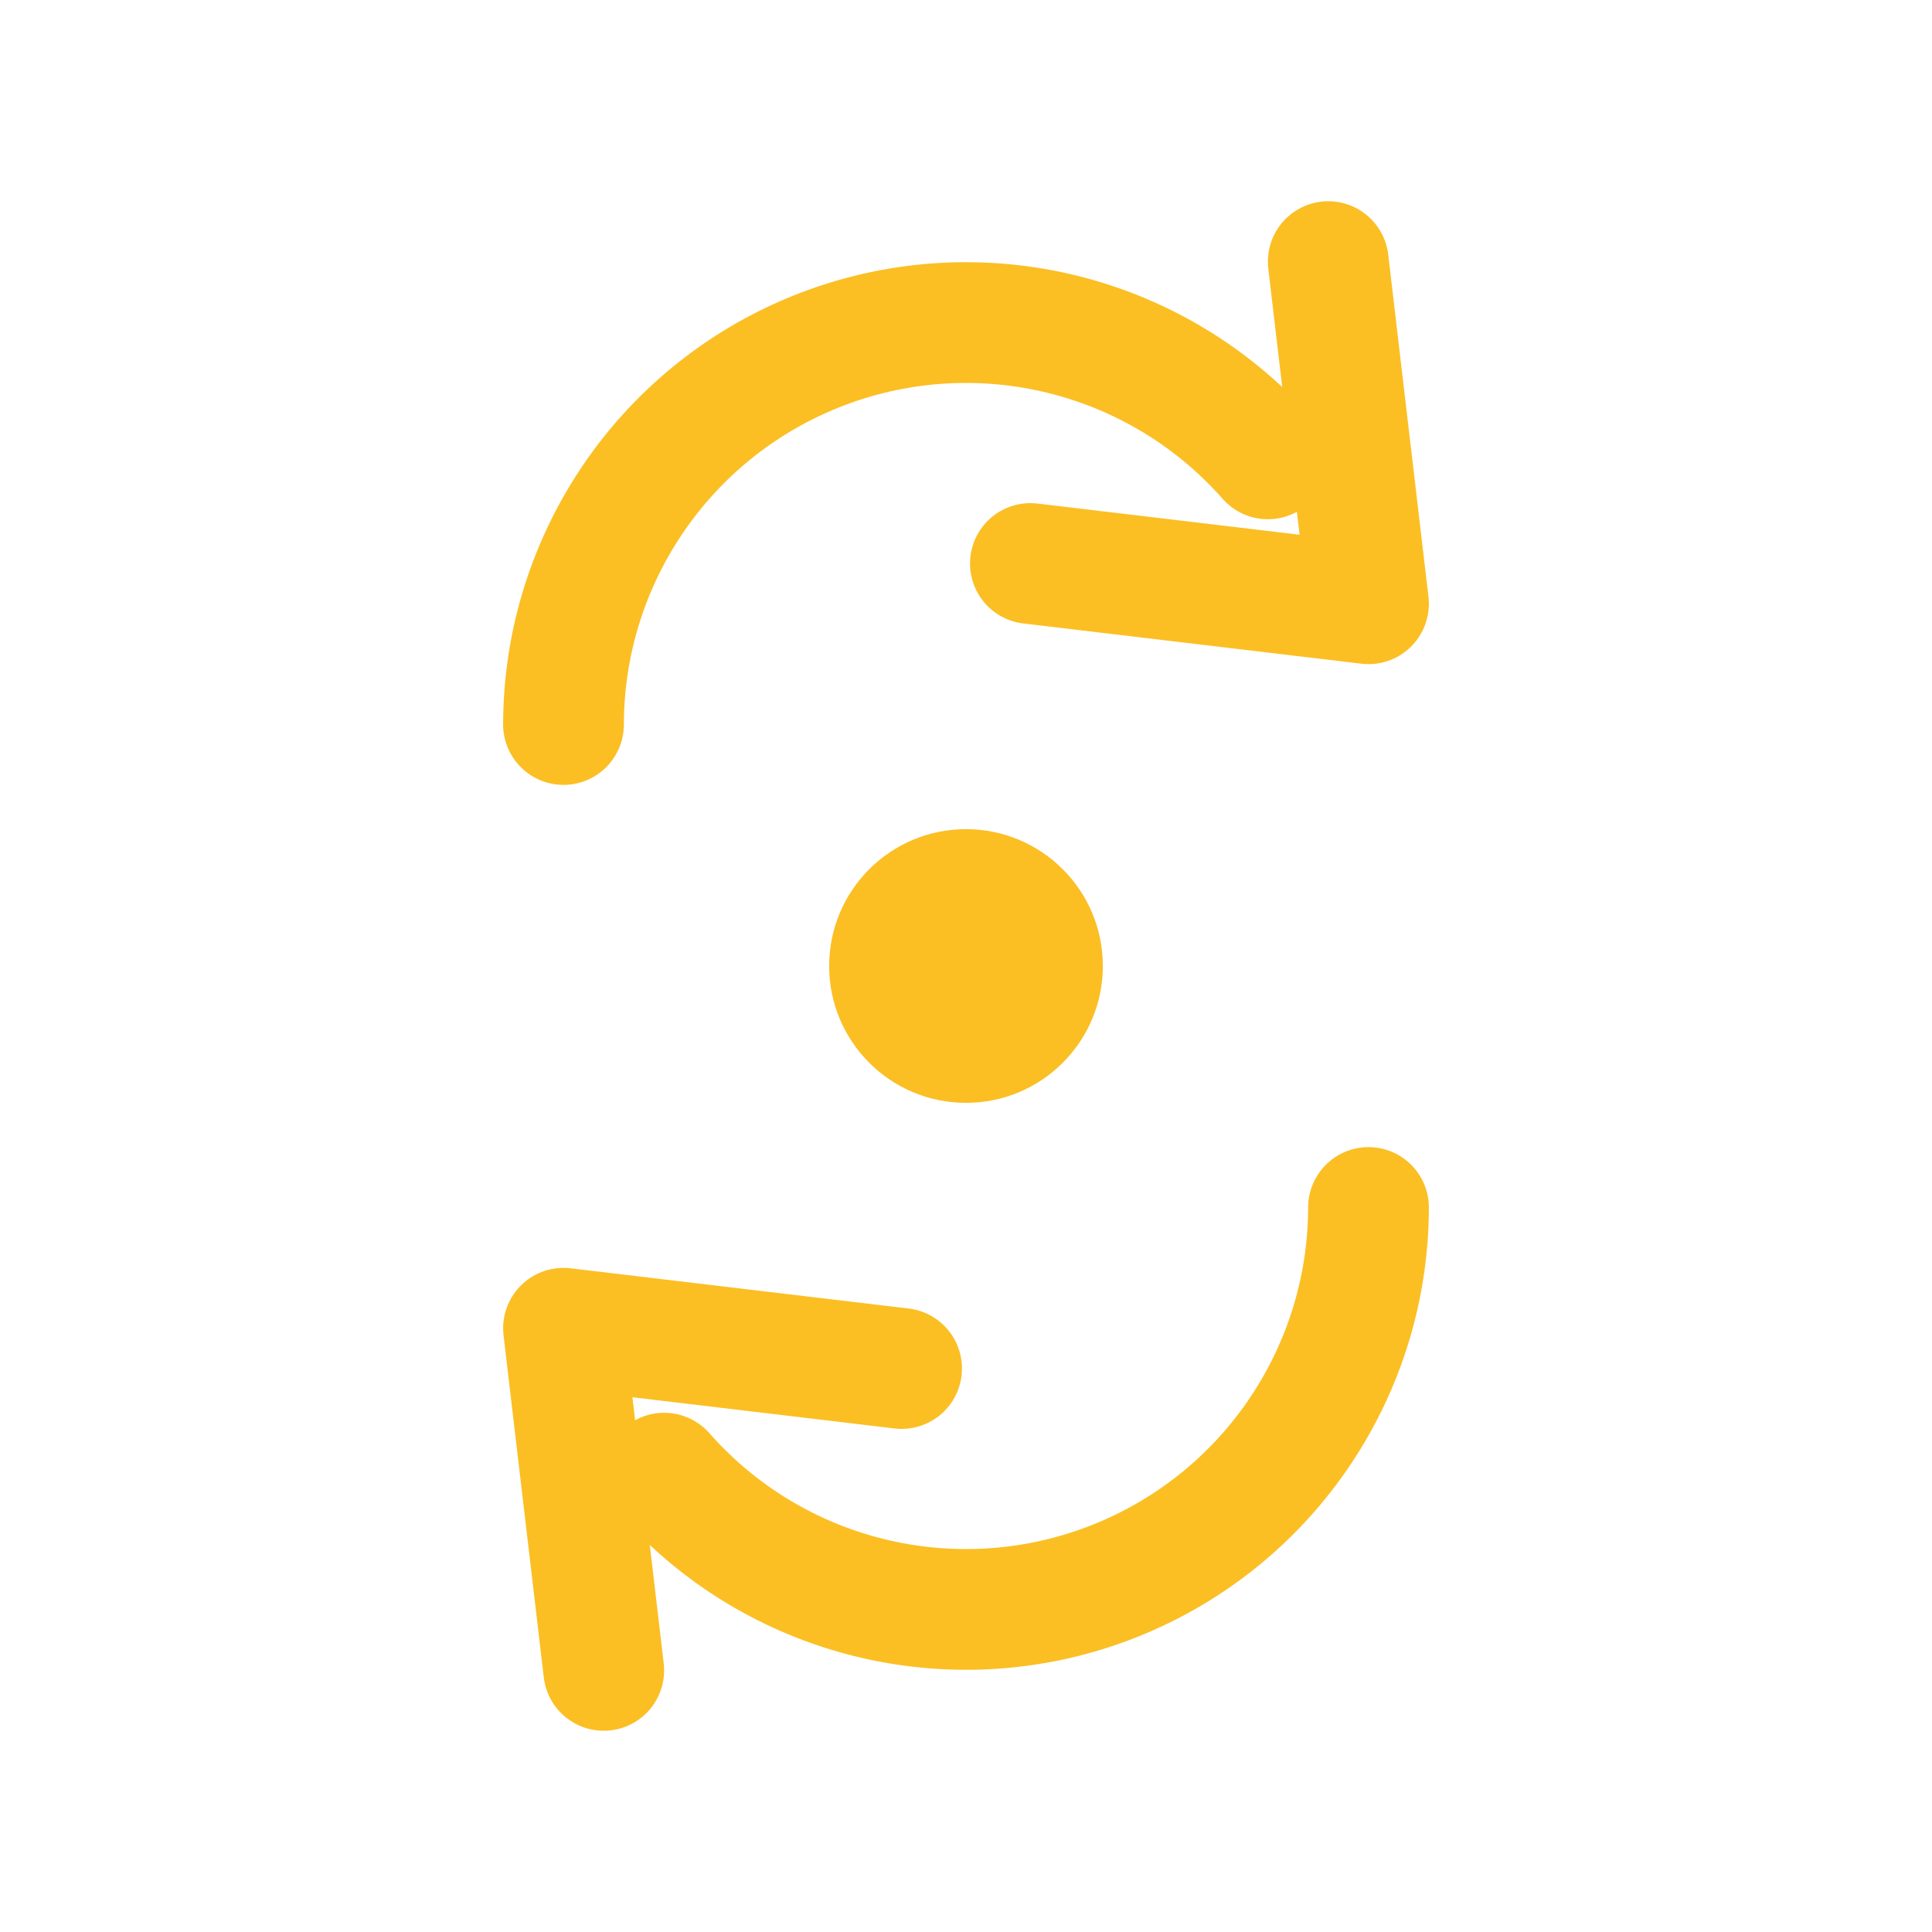
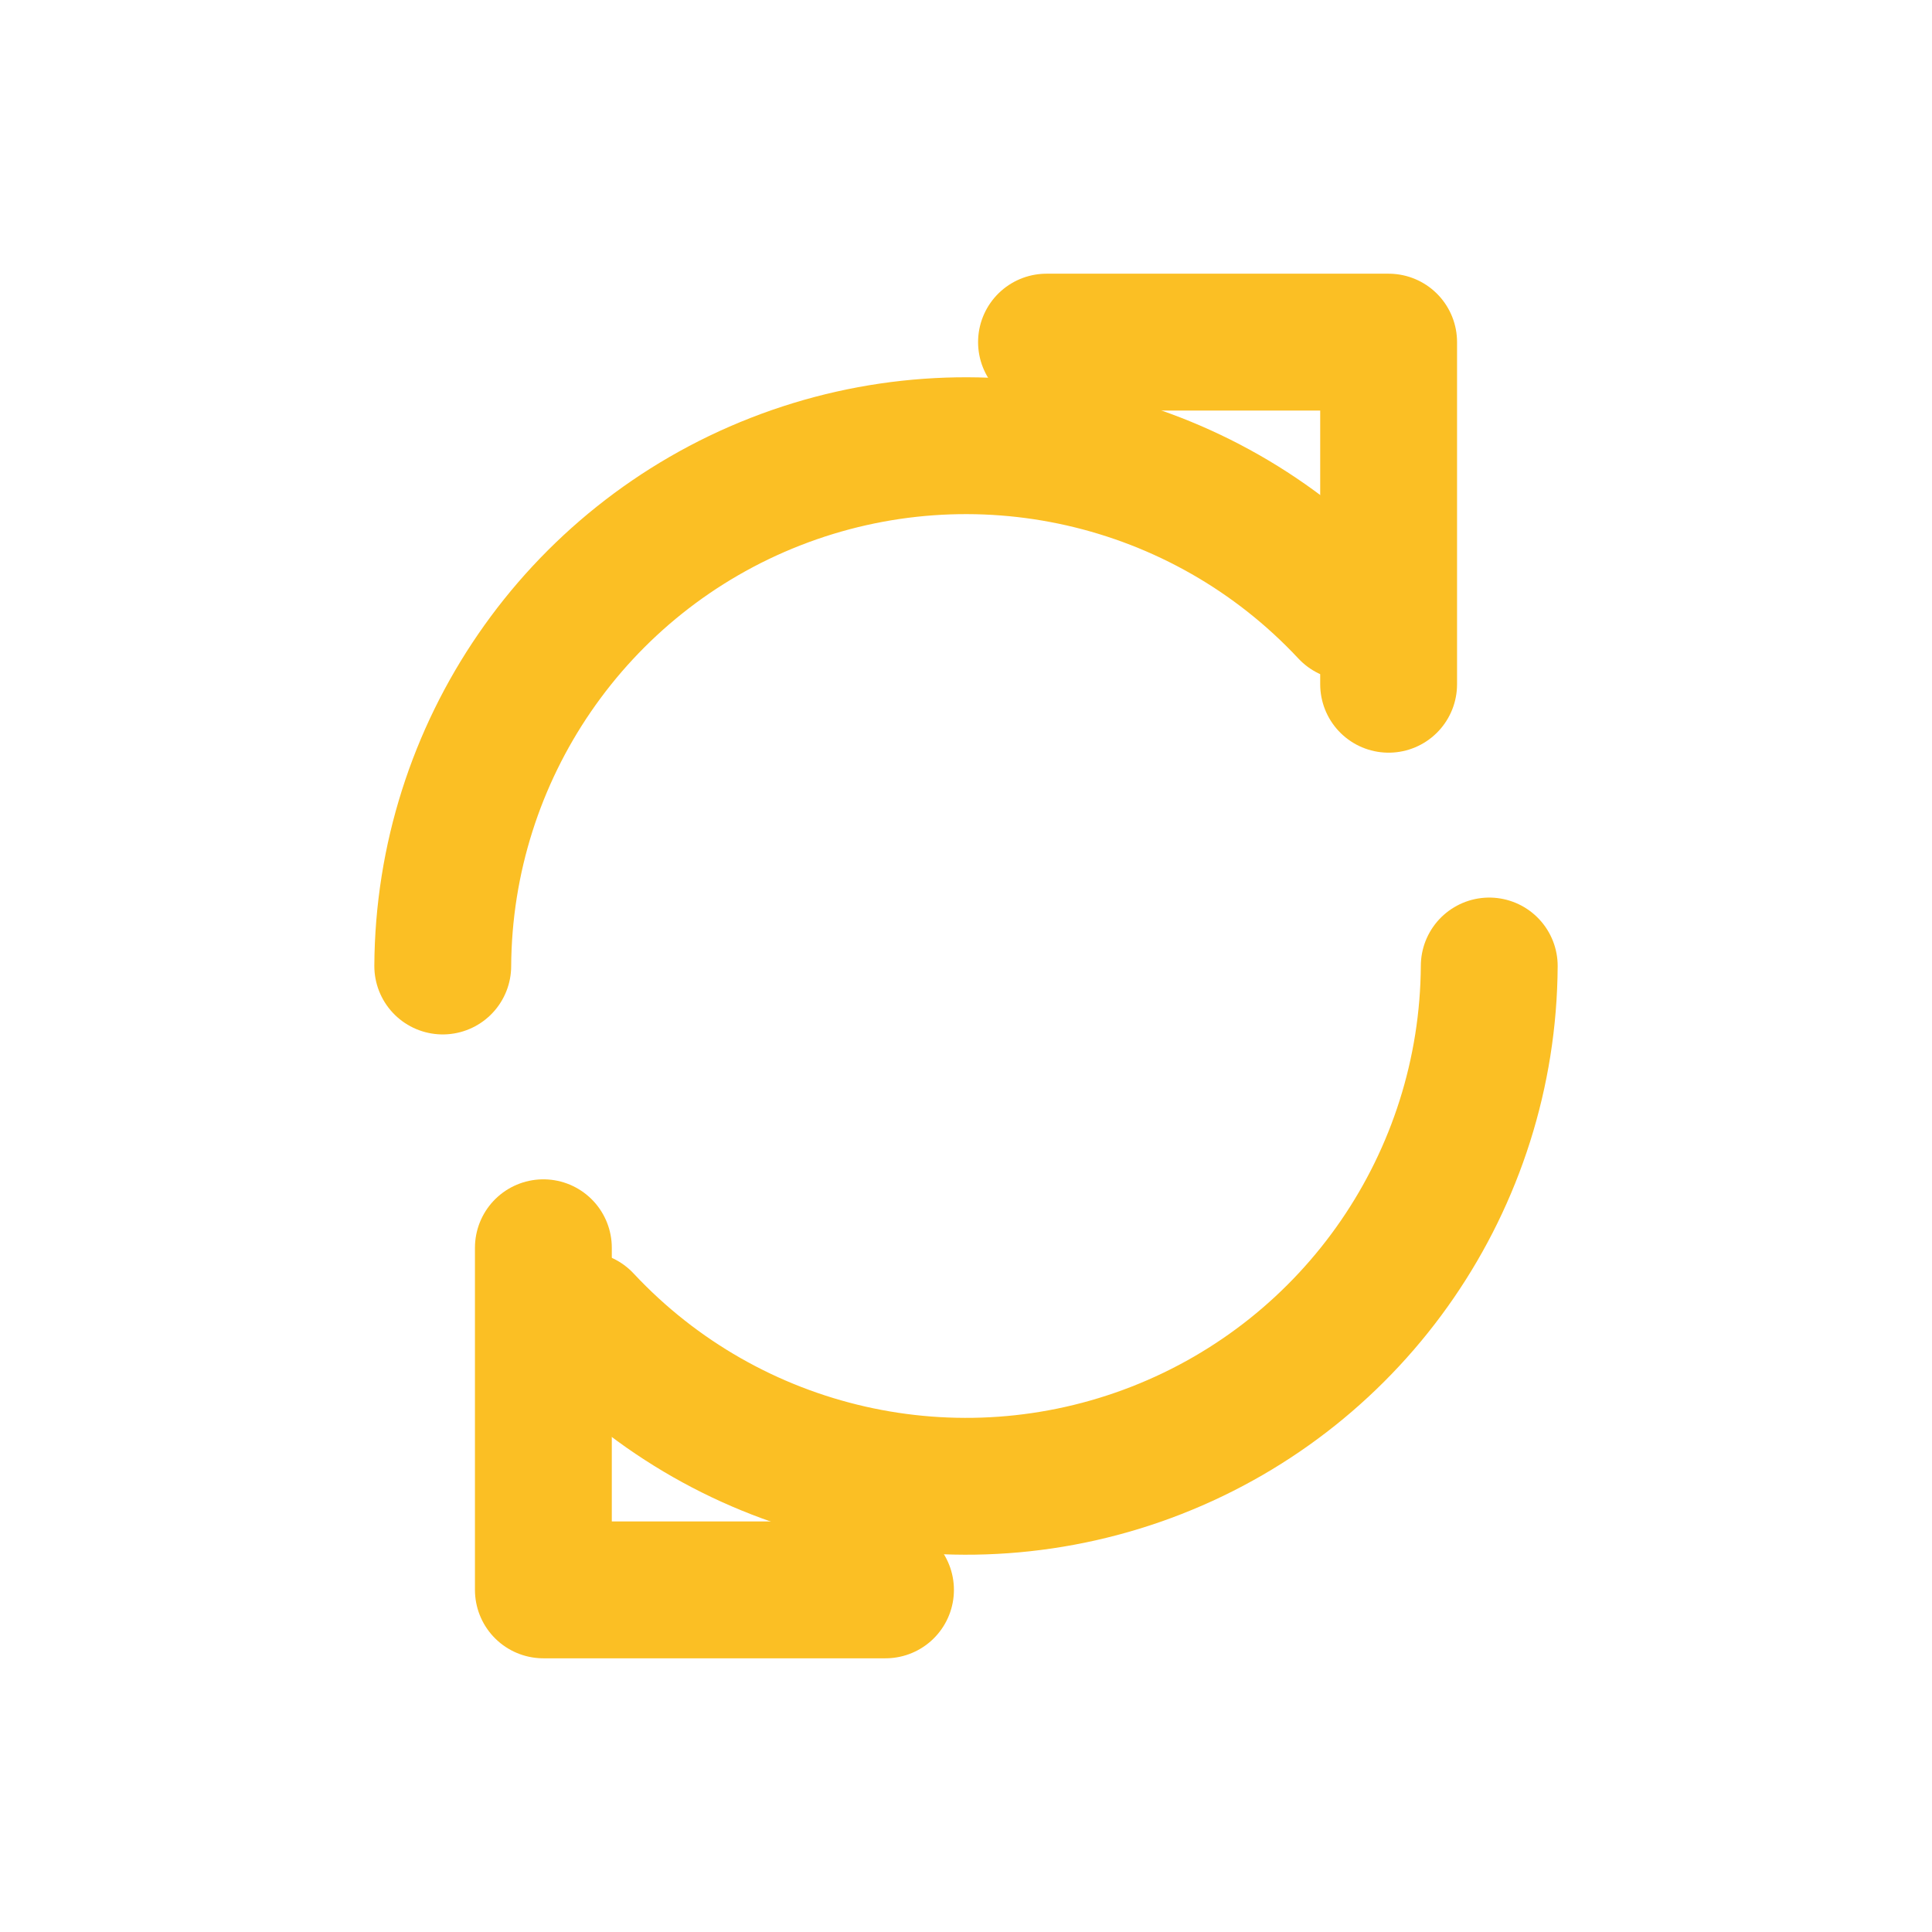
<svg xmlns="http://www.w3.org/2000/svg" width="48" height="48" viewBox="0 0 48 48" fill="none">
-   <path d="M14 18a10 10 0 0 1 17.5-6.6M34 30a10 10 0 0 1-17.5 6.6" stroke="#fbbf24" stroke-width="3" stroke-linecap="round" />
-   <path d="M33 6.5 34 15l-8.4-1" stroke="#fbbf24" stroke-width="3" stroke-linecap="round" stroke-linejoin="round" />
-   <path d="M15 41.5 14 33l8.4 1" stroke="#fbbf24" stroke-width="3" stroke-linecap="round" stroke-linejoin="round" />
-   <circle cx="24" cy="24" r="3.4" fill="#fbbf24" />
+   <path d="M11 24a13 13 0 0 1 22.5-8.8" stroke="#fbbf24" stroke-width="3.4" stroke-linecap="round" />
+   <path d="M37 24a13 13 0 0 1-22.5 8.8" stroke="#fbbf24" stroke-width="3.4" stroke-linecap="round" />
+   <path d="M26 8.5h8.5V17" stroke="#fbbf24" stroke-width="3.4" stroke-linecap="round" stroke-linejoin="round" />
+   <path d="M22 39.5h-8.5V31" stroke="#fbbf24" stroke-width="3.4" stroke-linecap="round" stroke-linejoin="round" />
</svg>
